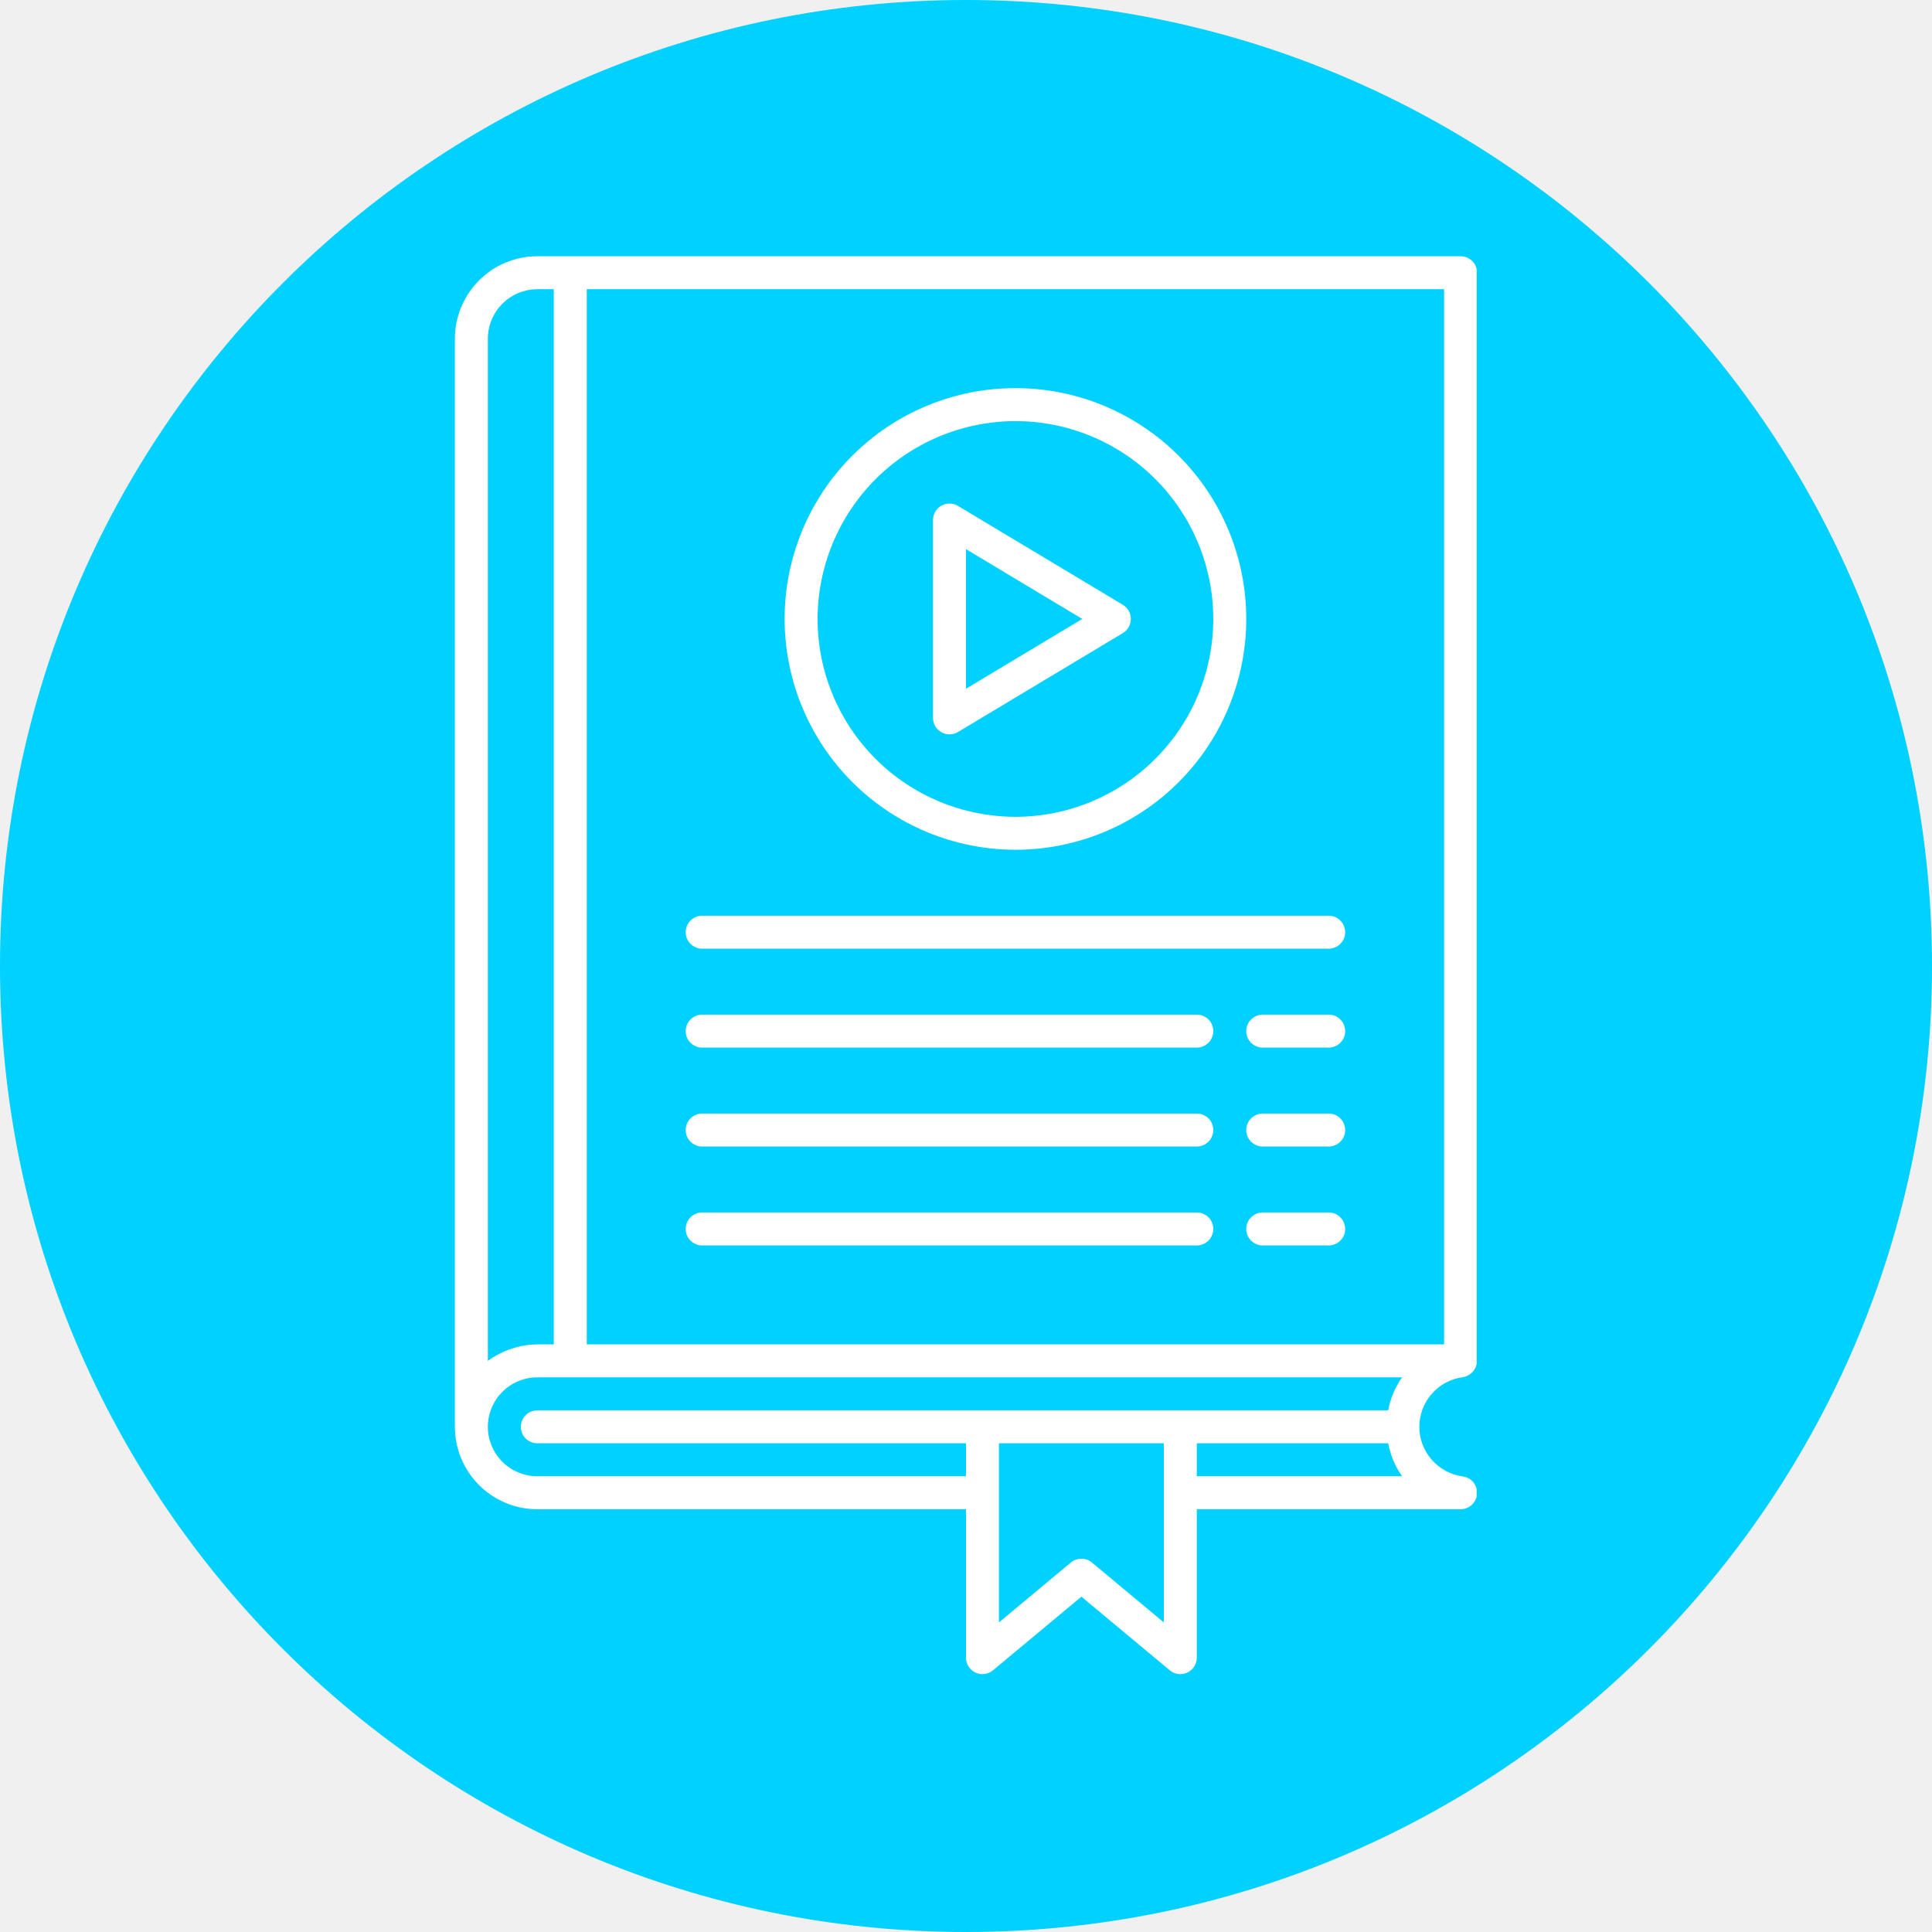
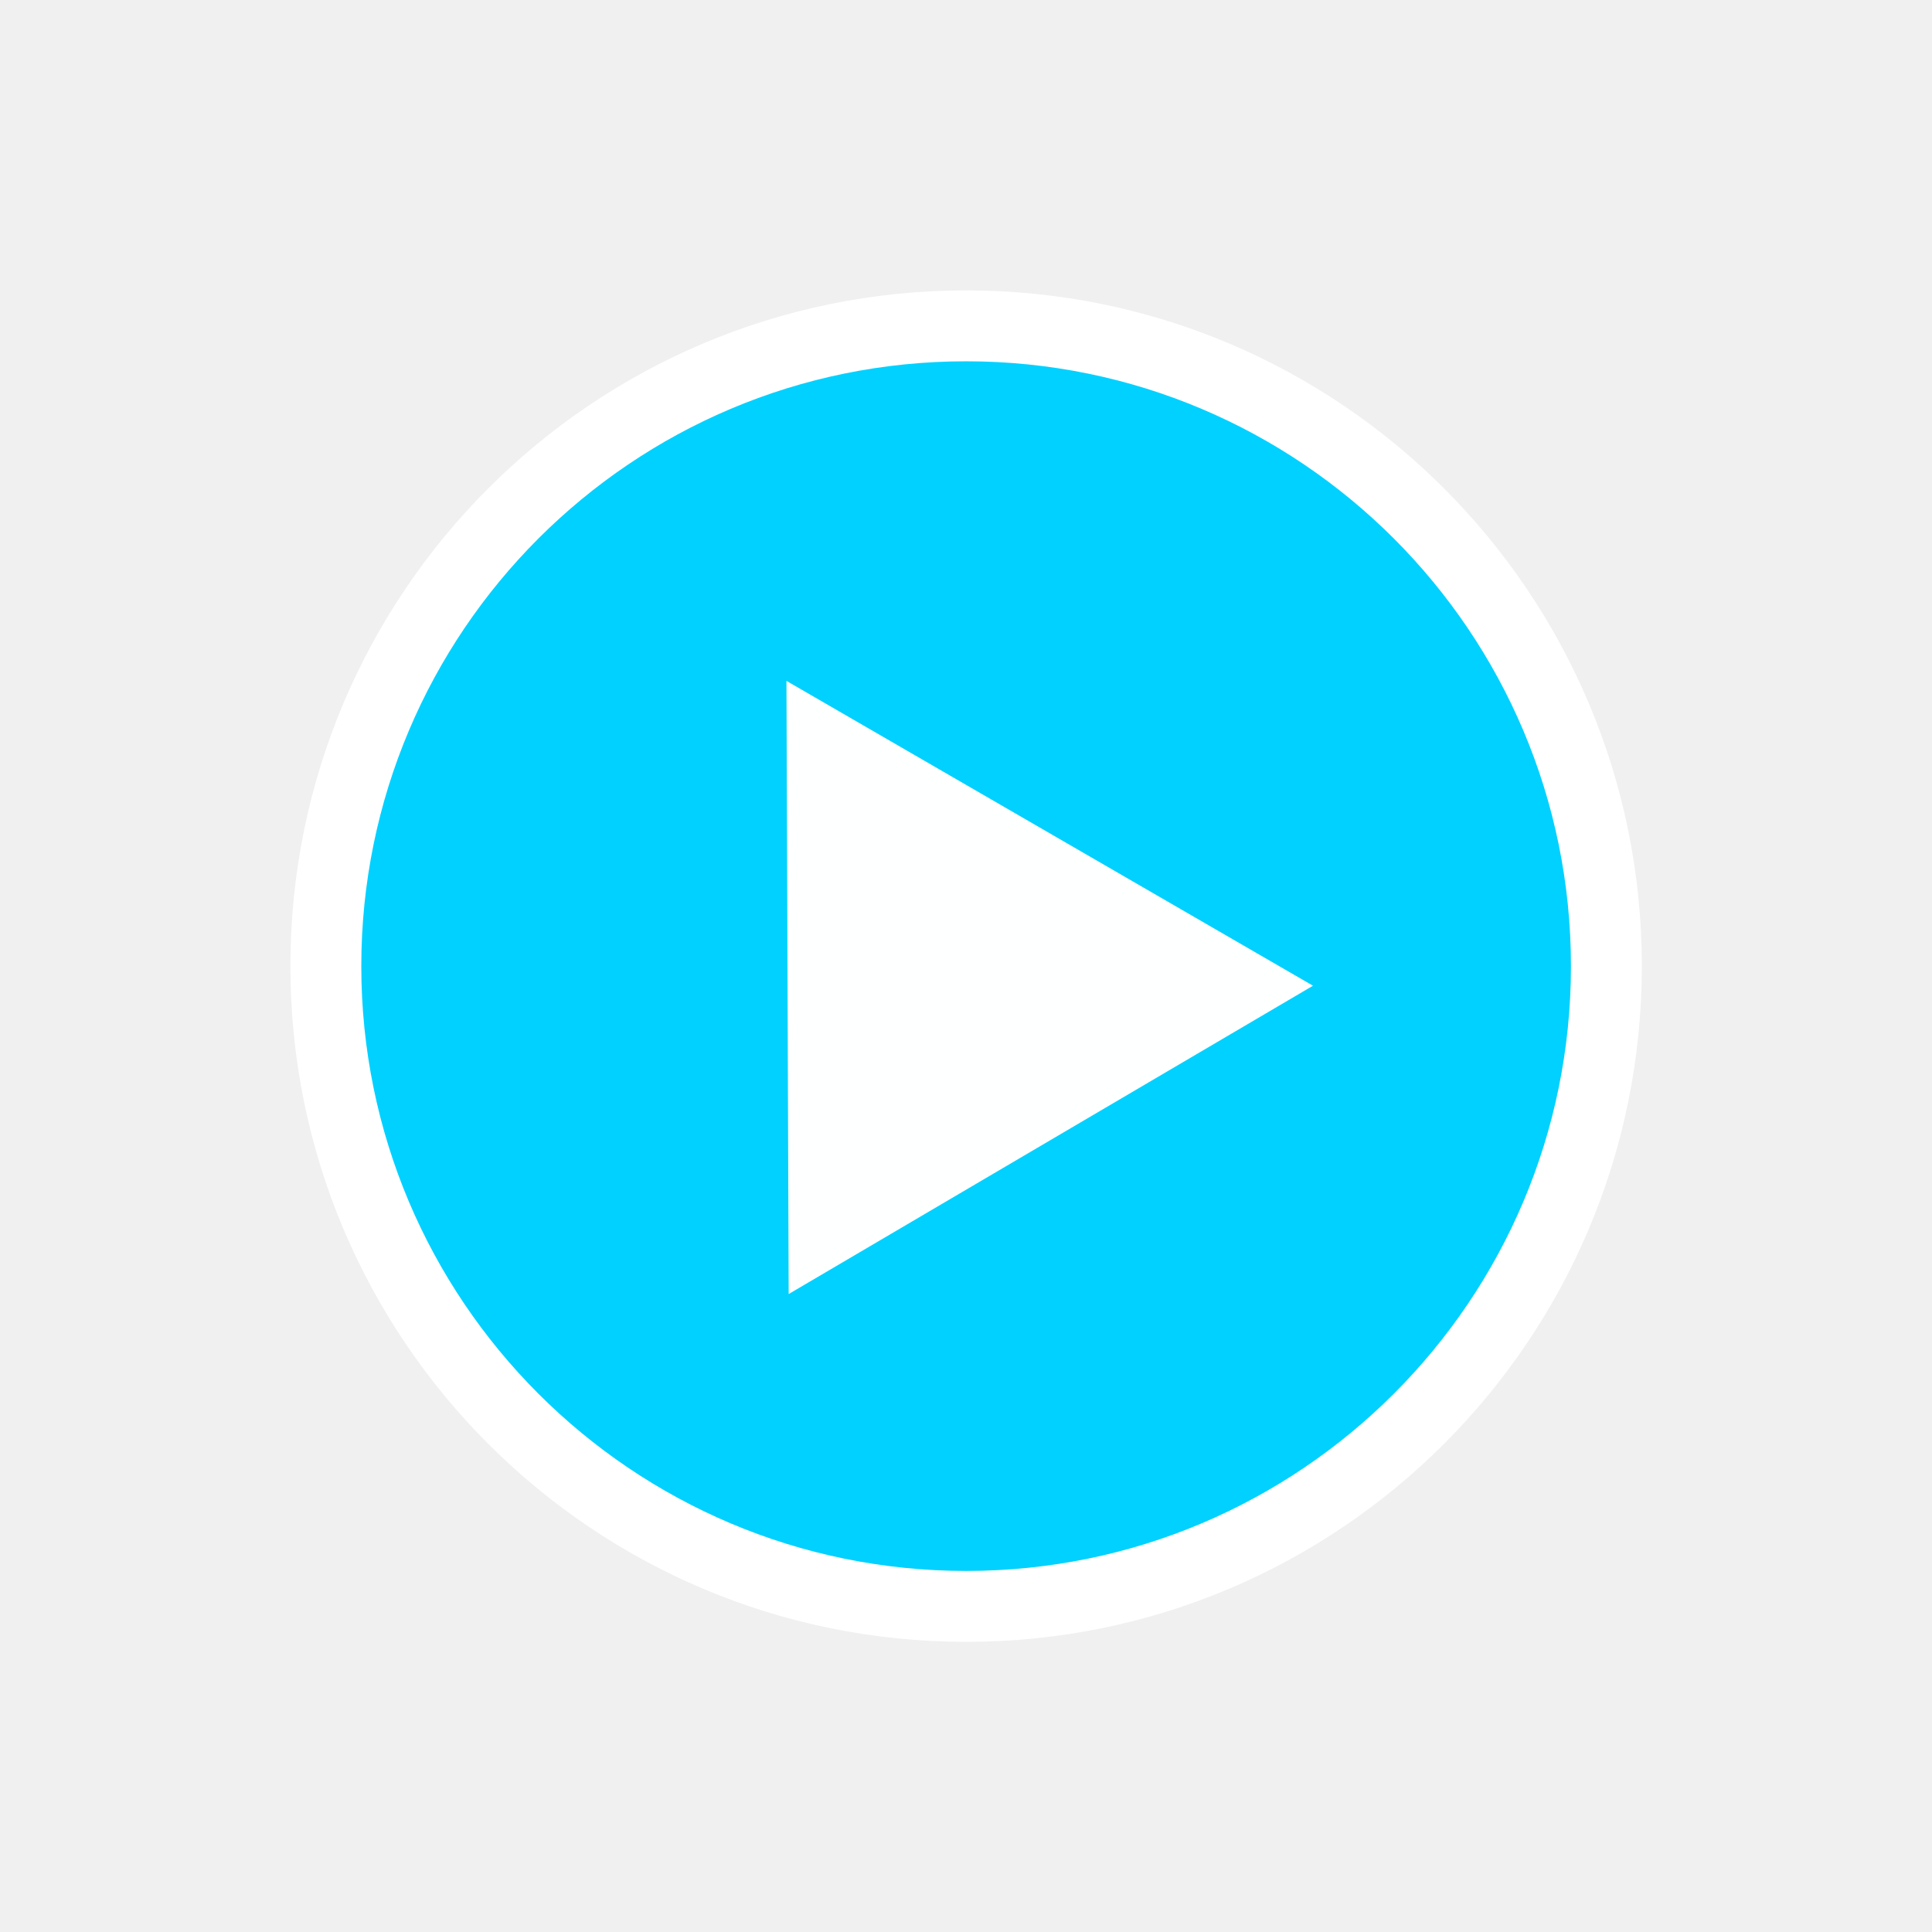
- <svg xmlns="http://www.w3.org/2000/svg" width="512" zoomAndPan="magnify" viewBox="0 0 384 384" height="512" preserveAspectRatio="xMidYMid meet" version="1.0">
+ <svg xmlns="http://www.w3.org/2000/svg" width="128" zoomAndPan="magnify" viewBox="0 0 96 96" height="128" preserveAspectRatio="xMidYMid meet" version="1.0">
  <defs>
-     <clipPath id="badb10b5c1">
-       <path d="M 192 0 C 85.961 0 0 85.961 0 192 C 0 298.039 85.961 384 192 384 C 298.039 384 384 298.039 384 192 C 384 85.961 298.039 0 192 0 Z M 192 0 " clip-rule="nonzero" />
+     <clipPath id="b094a15238">
+       <path d="M 16.215 16.215 L 79.785 16.215 L 79.785 79.785 L 16.215 79.785 Z M 16.215 16.215 " clip-rule="nonzero" />
    </clipPath>
-     <clipPath id="ac388d867c">
-       <path d="M 0 0 L 384 0 L 384 384 L 0 384 Z M 0 0 " clip-rule="nonzero" />
+     <clipPath id="4f6f75b51a">
+       <path d="M 48 16.215 C 30.445 16.215 16.215 30.445 16.215 48 C 16.215 65.555 30.445 79.785 48 79.785 C 65.555 79.785 79.785 65.555 79.785 48 C 79.785 30.445 65.555 16.215 48 16.215 Z M 48 16.215 " clip-rule="nonzero" />
    </clipPath>
-     <clipPath id="d7d4c61ec3">
-       <path d="M 192 0 C 85.961 0 0 85.961 0 192 C 0 298.039 85.961 384 192 384 C 298.039 384 384 298.039 384 192 C 384 85.961 298.039 0 192 0 Z M 192 0 " clip-rule="nonzero" />
+     <clipPath id="316dee0023">
+       <path d="M 0.215 0.215 L 63.785 0.215 L 63.785 63.785 L 0.215 63.785 Z M 0.215 0.215 " clip-rule="nonzero" />
    </clipPath>
-     <clipPath id="955f1c608b">
-       <rect x="0" width="384" y="0" height="384" />
+     <clipPath id="0b20e58c64">
+       <path d="M 32 0.215 C 14.445 0.215 0.215 14.445 0.215 32 C 0.215 49.555 14.445 63.785 32 63.785 C 49.555 63.785 63.785 49.555 63.785 32 C 63.785 14.445 49.555 0.215 32 0.215 Z M 32 0.215 " clip-rule="nonzero" />
    </clipPath>
-     <clipPath id="5cd21cfdfc">
-       <path d="M 90.254 50.93 L 293.504 50.93 L 293.504 332.93 L 90.254 332.93 Z M 90.254 50.93 " clip-rule="nonzero" />
+     <clipPath id="c99ccccc59">
+       <rect x="0" width="64" y="0" height="64" />
+     </clipPath>
+     <clipPath id="9de0177f8f">
+       <path d="M 14.426 14.426 L 81.926 14.426 L 81.926 81.926 L 14.426 81.926 Z M 14.426 14.426 " clip-rule="nonzero" />
    </clipPath>
  </defs>
-   <g clip-path="url(#badb10b5c1)">
-     <g>
-       <g clip-path="url(#955f1c608b)">
-         <g clip-path="url(#ac388d867c)">
-           <g clip-path="url(#d7d4c61ec3)">
-             <rect x="-84.48" width="552.96" fill="#00d1ff" height="552.96" y="-84.48" fill-opacity="1" />
+   <g clip-path="url(#b094a15238)">
+     <g clip-path="url(#4f6f75b51a)">
+       <g transform="matrix(1, 0, 0, 1, 16, 16)">
+         <g clip-path="url(#c99ccccc59)">
+           <g clip-path="url(#316dee0023)">
+             <g clip-path="url(#0b20e58c64)">
+               <path fill="#00d1ff" d="M 0.215 0.215 L 63.785 0.215 L 63.785 63.785 L 0.215 63.785 Z M 0.215 0.215 " fill-opacity="1" fill-rule="nonzero" />
+             </g>
          </g>
        </g>
      </g>
    </g>
  </g>
-   <path fill="#ffffff" d="M 201.824 168.898 C 203.328 168.898 204.828 168.824 206.32 168.676 C 207.816 168.527 209.301 168.309 210.773 168.016 C 212.25 167.723 213.703 167.359 215.141 166.922 C 216.582 166.484 217.992 165.98 219.383 165.406 C 220.77 164.828 222.125 164.188 223.449 163.48 C 224.777 162.77 226.062 162 227.312 161.164 C 228.562 160.332 229.766 159.438 230.93 158.484 C 232.09 157.531 233.203 156.523 234.266 155.461 C 235.328 154.398 236.336 153.285 237.289 152.125 C 238.242 150.961 239.137 149.758 239.969 148.508 C 240.805 147.258 241.578 145.973 242.285 144.645 C 242.992 143.32 243.633 141.965 244.211 140.578 C 244.785 139.188 245.289 137.773 245.727 136.336 C 246.164 134.898 246.527 133.445 246.82 131.969 C 247.113 130.496 247.332 129.012 247.48 127.516 C 247.629 126.023 247.703 124.523 247.703 123.02 C 247.703 121.52 247.629 120.02 247.48 118.523 C 247.332 117.027 247.113 115.543 246.82 114.07 C 246.527 112.598 246.164 111.141 245.727 109.703 C 245.289 108.266 244.785 106.852 244.211 105.465 C 243.633 104.074 242.992 102.719 242.285 101.395 C 241.578 100.07 240.805 98.781 239.969 97.531 C 239.137 96.285 238.242 95.078 237.289 93.918 C 236.336 92.754 235.328 91.645 234.266 90.582 C 233.203 89.52 232.09 88.512 230.93 87.559 C 229.766 86.605 228.562 85.711 227.312 84.875 C 226.062 84.039 224.777 83.27 223.449 82.562 C 222.125 81.852 220.77 81.211 219.383 80.637 C 217.992 80.062 216.582 79.555 215.141 79.117 C 213.703 78.684 212.25 78.316 210.773 78.023 C 209.301 77.73 207.816 77.512 206.32 77.363 C 204.828 77.219 203.328 77.145 201.824 77.145 C 200.324 77.145 198.824 77.219 197.328 77.363 C 195.832 77.512 194.348 77.73 192.875 78.023 C 191.402 78.316 189.945 78.684 188.508 79.117 C 187.07 79.555 185.656 80.062 184.27 80.637 C 182.879 81.211 181.523 81.852 180.199 82.562 C 178.875 83.27 177.586 84.039 176.336 84.875 C 175.09 85.711 173.883 86.605 172.723 87.559 C 171.559 88.512 170.449 89.52 169.387 90.582 C 168.324 91.645 167.316 92.754 166.363 93.918 C 165.41 95.078 164.516 96.285 163.68 97.531 C 162.844 98.781 162.074 100.07 161.367 101.395 C 160.656 102.719 160.016 104.074 159.441 105.465 C 158.867 106.852 158.359 108.266 157.926 109.703 C 157.488 111.141 157.125 112.598 156.828 114.07 C 156.535 115.543 156.316 117.027 156.168 118.523 C 156.023 120.02 155.949 121.52 155.949 123.02 C 155.949 124.523 156.027 126.02 156.176 127.516 C 156.324 129.012 156.543 130.492 156.84 131.965 C 157.133 133.441 157.5 134.895 157.934 136.332 C 158.371 137.77 158.879 139.18 159.453 140.57 C 160.031 141.957 160.672 143.312 161.379 144.637 C 162.09 145.961 162.859 147.246 163.695 148.496 C 164.531 149.746 165.426 150.949 166.379 152.109 C 167.332 153.27 168.34 154.383 169.402 155.445 C 170.461 156.508 171.574 157.516 172.734 158.469 C 173.895 159.422 175.102 160.316 176.348 161.148 C 177.598 161.984 178.887 162.758 180.211 163.465 C 181.535 164.172 182.891 164.816 184.277 165.391 C 185.664 165.965 187.078 166.473 188.512 166.91 C 189.949 167.348 191.406 167.711 192.879 168.008 C 194.352 168.301 195.836 168.523 197.328 168.672 C 198.824 168.82 200.324 168.895 201.824 168.898 Z M 201.824 83.699 C 203.113 83.699 204.398 83.762 205.68 83.887 C 206.961 84.012 208.234 84.203 209.496 84.453 C 210.758 84.703 212.008 85.016 213.238 85.391 C 214.473 85.766 215.684 86.199 216.875 86.691 C 218.062 87.184 219.227 87.734 220.363 88.34 C 221.496 88.949 222.602 89.609 223.672 90.324 C 224.742 91.039 225.777 91.805 226.77 92.625 C 227.766 93.441 228.719 94.305 229.629 95.215 C 230.543 96.125 231.406 97.078 232.223 98.074 C 233.039 99.07 233.805 100.102 234.52 101.172 C 235.234 102.246 235.898 103.348 236.504 104.484 C 237.113 105.621 237.66 106.781 238.156 107.973 C 238.648 109.16 239.082 110.371 239.453 111.605 C 239.828 112.836 240.141 114.086 240.391 115.348 C 240.645 116.613 240.832 117.883 240.957 119.164 C 241.086 120.449 241.148 121.73 241.148 123.02 C 241.148 124.309 241.086 125.594 240.957 126.875 C 240.832 128.156 240.645 129.43 240.391 130.691 C 240.141 131.953 239.828 133.203 239.453 134.434 C 239.082 135.668 238.648 136.879 238.156 138.07 C 237.66 139.258 237.113 140.422 236.504 141.559 C 235.898 142.691 235.234 143.797 234.52 144.867 C 233.805 145.938 233.039 146.973 232.223 147.965 C 231.406 148.961 230.543 149.914 229.629 150.824 C 228.719 151.734 227.766 152.602 226.77 153.418 C 225.777 154.234 224.742 155 223.672 155.715 C 222.602 156.43 221.496 157.094 220.363 157.699 C 219.227 158.309 218.062 158.855 216.875 159.352 C 215.684 159.844 214.473 160.277 213.238 160.648 C 212.008 161.023 210.758 161.336 209.496 161.586 C 208.234 161.84 206.961 162.027 205.68 162.152 C 204.398 162.281 203.113 162.344 201.824 162.344 C 200.539 162.344 199.254 162.281 197.973 162.152 C 196.688 162.027 195.418 161.84 194.152 161.586 C 192.891 161.336 191.645 161.023 190.41 160.648 C 189.18 160.277 187.965 159.844 186.777 159.352 C 185.586 158.855 184.426 158.309 183.289 157.699 C 182.152 157.094 181.051 156.43 179.977 155.715 C 178.906 155 177.875 154.234 176.879 153.418 C 175.883 152.602 174.93 151.734 174.02 150.824 C 173.109 149.914 172.246 148.961 171.43 147.965 C 170.609 146.973 169.844 145.938 169.129 144.867 C 168.414 143.797 167.754 142.691 167.145 141.559 C 166.539 140.422 165.988 139.258 165.496 138.07 C 165.004 136.879 164.57 135.668 164.195 134.434 C 163.82 133.203 163.508 131.953 163.258 130.691 C 163.008 129.43 162.816 128.156 162.691 126.875 C 162.566 125.594 162.504 124.309 162.504 123.02 C 162.504 121.734 162.566 120.449 162.695 119.168 C 162.824 117.887 163.012 116.613 163.266 115.352 C 163.52 114.09 163.832 112.844 164.207 111.609 C 164.582 110.379 165.016 109.168 165.508 107.98 C 166 106.789 166.551 105.629 167.16 104.492 C 167.766 103.355 168.426 102.254 169.145 101.184 C 169.859 100.113 170.625 99.082 171.441 98.086 C 172.258 97.09 173.121 96.137 174.031 95.227 C 174.941 94.316 175.895 93.453 176.891 92.637 C 177.887 91.82 178.918 91.055 179.988 90.34 C 181.059 89.621 182.164 88.961 183.297 88.355 C 184.434 87.746 185.594 87.195 186.785 86.703 C 187.973 86.211 189.184 85.777 190.414 85.402 C 191.648 85.027 192.895 84.711 194.156 84.461 C 195.418 84.207 196.691 84.02 197.973 83.891 C 199.254 83.762 200.539 83.699 201.824 83.699 Z M 201.824 83.699 " fill-opacity="1" fill-rule="nonzero" />
-   <path fill="#ffffff" d="M 187.102 145.531 C 187.617 145.824 188.168 145.965 188.758 145.957 C 189.348 145.953 189.898 145.797 190.402 145.492 L 223.172 125.828 C 223.414 125.684 223.637 125.512 223.832 125.309 C 224.031 125.105 224.199 124.879 224.34 124.633 C 224.477 124.387 224.582 124.129 224.656 123.855 C 224.727 123.582 224.762 123.305 224.762 123.02 C 224.762 122.738 224.727 122.461 224.656 122.184 C 224.582 121.91 224.477 121.652 224.34 121.406 C 224.199 121.16 224.031 120.934 223.832 120.734 C 223.637 120.531 223.414 120.355 223.172 120.211 L 190.402 100.551 C 189.898 100.246 189.348 100.09 188.758 100.082 C 188.168 100.074 187.617 100.215 187.102 100.508 C 186.59 100.797 186.184 101.199 185.887 101.707 C 185.59 102.219 185.441 102.77 185.441 103.359 L 185.441 142.68 C 185.441 143.273 185.59 143.82 185.887 144.332 C 186.184 144.844 186.59 145.242 187.102 145.531 Z M 191.996 109.145 L 215.117 123.02 L 191.996 136.895 Z M 191.996 109.145 " fill-opacity="1" fill-rule="nonzero" />
-   <path fill="#ffffff" d="M 139.562 188.559 L 264.086 188.559 C 264.52 188.559 264.938 188.477 265.34 188.309 C 265.742 188.141 266.098 187.906 266.402 187.598 C 266.711 187.293 266.945 186.938 267.113 186.535 C 267.281 186.133 267.363 185.715 267.363 185.281 C 267.363 184.848 267.281 184.43 267.113 184.027 C 266.945 183.625 266.711 183.27 266.402 182.965 C 266.098 182.656 265.742 182.422 265.34 182.254 C 264.938 182.086 264.52 182.004 264.086 182.004 L 139.562 182.004 C 139.129 182.004 138.711 182.086 138.309 182.254 C 137.91 182.422 137.555 182.656 137.246 182.965 C 136.941 183.27 136.703 183.625 136.535 184.027 C 136.371 184.43 136.289 184.848 136.289 185.281 C 136.289 185.715 136.371 186.133 136.535 186.535 C 136.703 186.938 136.941 187.293 137.246 187.598 C 137.555 187.906 137.91 188.141 138.309 188.309 C 138.711 188.477 139.129 188.559 139.562 188.559 Z M 139.562 188.559 " fill-opacity="1" fill-rule="nonzero" />
-   <path fill="#ffffff" d="M 139.562 208.219 L 237.871 208.219 C 238.305 208.219 238.723 208.137 239.125 207.969 C 239.527 207.805 239.879 207.566 240.188 207.258 C 240.496 206.953 240.73 206.598 240.898 206.195 C 241.066 205.797 241.148 205.379 241.148 204.941 C 241.148 204.508 241.066 204.09 240.898 203.688 C 240.73 203.285 240.496 202.934 240.188 202.625 C 239.879 202.316 239.527 202.082 239.125 201.914 C 238.723 201.75 238.305 201.664 237.871 201.664 L 139.562 201.664 C 139.129 201.664 138.711 201.75 138.309 201.914 C 137.91 202.082 137.555 202.316 137.246 202.625 C 136.941 202.934 136.703 203.285 136.535 203.688 C 136.371 204.09 136.289 204.508 136.289 204.941 C 136.289 205.379 136.371 205.797 136.535 206.195 C 136.703 206.598 136.941 206.953 137.246 207.258 C 137.555 207.566 137.91 207.805 138.309 207.969 C 138.711 208.137 139.129 208.219 139.562 208.219 Z M 139.562 208.219 " fill-opacity="1" fill-rule="nonzero" />
-   <path fill="#ffffff" d="M 139.562 227.879 L 237.871 227.879 C 238.305 227.879 238.723 227.797 239.125 227.633 C 239.527 227.465 239.879 227.227 240.188 226.922 C 240.496 226.613 240.73 226.258 240.898 225.859 C 241.066 225.457 241.148 225.039 241.148 224.605 C 241.148 224.168 241.066 223.75 240.898 223.352 C 240.73 222.949 240.496 222.594 240.188 222.285 C 239.879 221.98 239.527 221.742 239.125 221.578 C 238.723 221.41 238.305 221.328 237.871 221.328 L 139.562 221.328 C 139.129 221.328 138.711 221.41 138.309 221.578 C 137.91 221.742 137.555 221.98 137.246 222.285 C 136.941 222.594 136.703 222.949 136.535 223.352 C 136.371 223.75 136.289 224.168 136.289 224.605 C 136.289 225.039 136.371 225.457 136.535 225.859 C 136.703 226.258 136.941 226.613 137.246 226.922 C 137.555 227.227 137.91 227.465 138.309 227.633 C 138.711 227.797 139.129 227.879 139.562 227.879 Z M 139.562 227.879 " fill-opacity="1" fill-rule="nonzero" />
-   <path fill="#ffffff" d="M 237.871 240.988 L 139.562 240.988 C 139.129 240.988 138.711 241.07 138.309 241.238 C 137.91 241.402 137.555 241.641 137.246 241.949 C 136.941 242.254 136.703 242.609 136.535 243.012 C 136.371 243.414 136.289 243.832 136.289 244.266 C 136.289 244.699 136.371 245.117 136.535 245.52 C 136.703 245.922 136.941 246.273 137.246 246.582 C 137.555 246.891 137.91 247.125 138.309 247.293 C 138.711 247.461 139.129 247.543 139.562 247.543 L 237.871 247.543 C 238.305 247.543 238.723 247.461 239.125 247.293 C 239.527 247.125 239.879 246.891 240.188 246.582 C 240.496 246.273 240.73 245.922 240.898 245.52 C 241.066 245.117 241.148 244.699 241.148 244.266 C 241.148 243.832 241.066 243.414 240.898 243.012 C 240.73 242.609 240.496 242.254 240.188 241.949 C 239.879 241.641 239.527 241.402 239.125 241.238 C 238.723 241.07 238.305 240.988 237.871 240.988 Z M 237.871 240.988 " fill-opacity="1" fill-rule="nonzero" />
-   <path fill="#ffffff" d="M 264.086 201.664 L 250.977 201.664 C 250.543 201.664 250.125 201.75 249.723 201.914 C 249.324 202.082 248.969 202.316 248.66 202.625 C 248.355 202.934 248.117 203.285 247.949 203.688 C 247.785 204.09 247.703 204.508 247.703 204.941 C 247.703 205.379 247.785 205.797 247.949 206.195 C 248.117 206.598 248.355 206.953 248.66 207.258 C 248.969 207.566 249.324 207.805 249.723 207.969 C 250.125 208.137 250.543 208.219 250.977 208.219 L 264.086 208.219 C 264.52 208.219 264.938 208.137 265.34 207.969 C 265.742 207.805 266.098 207.566 266.402 207.258 C 266.711 206.953 266.945 206.598 267.113 206.195 C 267.281 205.797 267.363 205.379 267.363 204.941 C 267.363 204.508 267.281 204.09 267.113 203.688 C 266.945 203.285 266.711 202.934 266.402 202.625 C 266.098 202.316 265.742 202.082 265.34 201.914 C 264.938 201.75 264.52 201.664 264.086 201.664 Z M 264.086 201.664 " fill-opacity="1" fill-rule="nonzero" />
-   <path fill="#ffffff" d="M 264.086 221.328 L 250.977 221.328 C 250.543 221.328 250.125 221.41 249.723 221.578 C 249.324 221.742 248.969 221.98 248.66 222.285 C 248.355 222.594 248.117 222.949 247.949 223.352 C 247.785 223.75 247.703 224.168 247.703 224.605 C 247.703 225.039 247.785 225.457 247.949 225.859 C 248.117 226.258 248.355 226.613 248.66 226.922 C 248.969 227.227 249.324 227.465 249.723 227.633 C 250.125 227.797 250.543 227.879 250.977 227.879 L 264.086 227.879 C 264.52 227.879 264.938 227.797 265.34 227.633 C 265.742 227.465 266.098 227.227 266.402 226.922 C 266.711 226.613 266.945 226.258 267.113 225.859 C 267.281 225.457 267.363 225.039 267.363 224.605 C 267.363 224.168 267.281 223.75 267.113 223.352 C 266.945 222.949 266.711 222.594 266.402 222.285 C 266.098 221.98 265.742 221.742 265.34 221.578 C 264.938 221.41 264.52 221.328 264.086 221.328 Z M 264.086 221.328 " fill-opacity="1" fill-rule="nonzero" />
-   <path fill="#ffffff" d="M 264.086 240.988 L 250.977 240.988 C 250.543 240.988 250.125 241.07 249.723 241.238 C 249.324 241.402 248.969 241.641 248.66 241.949 C 248.355 242.254 248.117 242.609 247.949 243.012 C 247.785 243.414 247.703 243.832 247.703 244.266 C 247.703 244.699 247.785 245.117 247.949 245.52 C 248.117 245.922 248.355 246.273 248.66 246.582 C 248.969 246.891 249.324 247.125 249.723 247.293 C 250.125 247.461 250.543 247.543 250.977 247.543 L 264.086 247.543 C 264.52 247.543 264.938 247.461 265.34 247.293 C 265.742 247.125 266.098 246.891 266.402 246.582 C 266.711 246.273 266.945 245.922 267.113 245.52 C 267.281 245.117 267.363 244.699 267.363 244.266 C 267.363 243.832 267.281 243.414 267.113 243.012 C 266.945 242.609 266.711 242.254 266.402 241.949 C 266.098 241.641 265.742 241.402 265.34 241.238 C 264.938 241.07 264.52 240.988 264.086 240.988 Z M 264.086 240.988 " fill-opacity="1" fill-rule="nonzero" />
-   <g clip-path="url(#5cd21cfdfc)">
-     <path fill="#ffffff" d="M 290.734 273.73 C 291.125 273.664 291.488 273.539 291.836 273.348 C 292.18 273.156 292.48 272.914 292.742 272.617 C 293 272.32 293.203 271.988 293.344 271.621 C 293.488 271.254 293.566 270.875 293.578 270.48 L 293.578 54.207 C 293.578 53.77 293.496 53.352 293.328 52.953 C 293.164 52.551 292.926 52.195 292.617 51.887 C 292.312 51.582 291.957 51.344 291.555 51.18 C 291.152 51.012 290.734 50.93 290.301 50.93 L 106.797 50.93 C 106.258 50.93 105.723 50.957 105.191 51.008 C 104.656 51.062 104.125 51.141 103.602 51.246 C 103.074 51.352 102.555 51.48 102.043 51.637 C 101.527 51.793 101.023 51.977 100.527 52.18 C 100.031 52.387 99.547 52.617 99.074 52.867 C 98.602 53.121 98.145 53.398 97.695 53.695 C 97.25 53.992 96.82 54.312 96.406 54.652 C 95.992 54.992 95.594 55.355 95.215 55.734 C 94.836 56.113 94.477 56.508 94.137 56.926 C 93.797 57.34 93.477 57.77 93.18 58.215 C 92.879 58.66 92.605 59.121 92.352 59.594 C 92.098 60.066 91.867 60.551 91.664 61.047 C 91.457 61.543 91.277 62.047 91.121 62.559 C 90.965 63.07 90.832 63.594 90.73 64.117 C 90.625 64.645 90.543 65.176 90.492 65.707 C 90.438 66.242 90.41 66.777 90.41 67.312 L 90.41 283.59 C 90.41 284.125 90.438 284.66 90.492 285.195 C 90.543 285.727 90.625 286.258 90.73 286.785 C 90.832 287.309 90.965 287.828 91.121 288.344 C 91.277 288.855 91.457 289.359 91.664 289.855 C 91.867 290.352 92.098 290.836 92.352 291.309 C 92.605 291.781 92.879 292.242 93.18 292.688 C 93.477 293.133 93.797 293.562 94.137 293.977 C 94.477 294.391 94.836 294.789 95.215 295.168 C 95.594 295.547 95.992 295.906 96.406 296.246 C 96.82 296.59 97.25 296.906 97.695 297.207 C 98.145 297.504 98.602 297.777 99.074 298.031 C 99.547 298.285 100.031 298.516 100.527 298.719 C 101.023 298.926 101.527 299.105 102.043 299.262 C 102.555 299.418 103.074 299.551 103.602 299.656 C 104.125 299.758 104.656 299.84 105.191 299.891 C 105.723 299.945 106.258 299.973 106.797 299.973 L 191.996 299.973 L 191.996 329.465 C 191.992 330.102 192.164 330.688 192.504 331.223 C 192.848 331.762 193.305 332.164 193.883 332.434 C 194.457 332.703 195.059 332.797 195.691 332.715 C 196.32 332.633 196.879 332.391 197.367 331.98 L 214.934 317.348 L 232.496 331.98 C 232.984 332.391 233.543 332.633 234.176 332.715 C 234.805 332.797 235.41 332.703 235.984 332.434 C 236.559 332.164 237.02 331.762 237.359 331.223 C 237.699 330.688 237.871 330.102 237.871 329.465 L 237.871 299.973 L 290.301 299.973 C 290.719 299.973 291.117 299.895 291.504 299.742 C 291.891 299.59 292.238 299.371 292.539 299.09 C 292.844 298.805 293.086 298.473 293.262 298.098 C 293.441 297.723 293.543 297.328 293.57 296.914 C 293.598 296.5 293.551 296.094 293.422 295.695 C 293.297 295.301 293.102 294.941 292.836 294.621 C 292.574 294.297 292.262 294.035 291.898 293.832 C 291.535 293.633 291.148 293.504 290.734 293.449 C 290.141 293.367 289.562 293.238 288.992 293.055 C 288.426 292.871 287.875 292.637 287.352 292.355 C 286.824 292.07 286.324 291.746 285.859 291.371 C 285.391 291 284.961 290.59 284.566 290.141 C 284.172 289.691 283.82 289.211 283.516 288.695 C 283.207 288.184 282.949 287.648 282.738 287.09 C 282.527 286.527 282.371 285.953 282.262 285.367 C 282.156 284.777 282.102 284.188 282.102 283.59 C 282.102 282.992 282.156 282.398 282.262 281.809 C 282.371 281.223 282.527 280.648 282.738 280.09 C 282.949 279.527 283.207 278.992 283.516 278.48 C 283.82 277.965 284.172 277.484 284.566 277.035 C 284.961 276.586 285.391 276.176 285.859 275.805 C 286.324 275.43 286.824 275.105 287.352 274.82 C 287.875 274.539 288.426 274.305 288.992 274.121 C 289.562 273.938 290.141 273.809 290.734 273.73 Z M 287.023 267.203 L 116.625 267.203 L 116.625 57.48 L 287.023 57.48 Z M 96.965 67.312 C 96.965 66.668 97.027 66.027 97.156 65.395 C 97.281 64.762 97.469 64.148 97.715 63.551 C 97.965 62.957 98.266 62.391 98.625 61.855 C 98.984 61.316 99.391 60.82 99.848 60.363 C 100.305 59.91 100.801 59.5 101.336 59.141 C 101.871 58.785 102.438 58.48 103.035 58.234 C 103.629 57.984 104.246 57.801 104.879 57.672 C 105.512 57.547 106.148 57.484 106.797 57.48 L 110.07 57.48 L 110.07 267.203 L 106.797 267.203 C 105.027 267.23 103.305 267.523 101.625 268.086 C 99.949 268.645 98.395 269.445 96.965 270.488 Z M 106.797 293.418 C 106.148 293.418 105.512 293.355 104.879 293.23 C 104.246 293.105 103.629 292.918 103.031 292.672 C 102.438 292.422 101.871 292.121 101.332 291.762 C 100.797 291.402 100.301 290.996 99.844 290.539 C 99.387 290.082 98.98 289.586 98.621 289.051 C 98.262 288.512 97.961 287.945 97.711 287.352 C 97.465 286.754 97.277 286.141 97.152 285.508 C 97.027 284.871 96.965 284.234 96.965 283.59 C 96.965 282.941 97.027 282.305 97.152 281.672 C 97.277 281.035 97.465 280.422 97.711 279.824 C 97.961 279.23 98.262 278.664 98.621 278.125 C 98.98 277.59 99.387 277.094 99.844 276.637 C 100.301 276.18 100.797 275.773 101.332 275.414 C 101.871 275.055 102.438 274.754 103.031 274.504 C 103.629 274.258 104.246 274.07 104.879 273.945 C 105.512 273.82 106.148 273.758 106.797 273.758 L 278.676 273.758 C 277.285 275.742 276.363 277.93 275.914 280.312 L 106.797 280.312 C 106.359 280.312 105.941 280.395 105.543 280.562 C 105.141 280.727 104.785 280.965 104.477 281.27 C 104.172 281.578 103.934 281.934 103.77 282.336 C 103.602 282.734 103.52 283.152 103.52 283.59 C 103.52 284.023 103.602 284.441 103.77 284.844 C 103.934 285.242 104.172 285.598 104.477 285.906 C 104.785 286.211 105.141 286.449 105.543 286.617 C 105.941 286.781 106.359 286.863 106.797 286.863 L 191.996 286.863 L 191.996 293.418 Z M 231.316 322.469 L 217.031 310.562 C 216.734 310.316 216.41 310.129 216.047 310 C 215.688 309.867 215.316 309.805 214.934 309.805 C 214.551 309.805 214.176 309.867 213.816 310 C 213.457 310.129 213.129 310.316 212.836 310.562 L 198.547 322.469 L 198.547 286.863 L 231.316 286.863 Z M 237.871 293.418 L 237.871 286.863 L 275.914 286.863 C 276.363 289.246 277.285 291.434 278.676 293.418 Z M 237.871 293.418 " fill-opacity="1" fill-rule="nonzero" />
+   <path fill="#ffffff" d="M 39.078 33.832 L 39.188 64.301 C 47.871 59.195 56.555 54.09 65.242 48.98 L 39.078 33.832 " fill-opacity="0.996" fill-rule="nonzero" />
+   <g clip-path="url(#9de0177f8f)">
+     <path fill="#ffffff" d="M 81.582 48.008 C 81.582 66.551 66.551 81.582 48.008 81.582 C 29.461 81.582 14.43 66.551 14.43 48.008 C 14.43 29.461 29.461 14.43 48.008 14.43 C 66.551 14.43 81.582 29.461 81.582 48.008 M 78.059 48.008 C 78.059 31.41 64.602 17.953 48.008 17.953 C 31.41 17.953 17.953 31.41 17.953 48.008 C 17.953 64.602 31.41 78.059 48.008 78.059 C 64.602 78.059 78.059 64.602 78.059 48.008 Z M 78.059 48.008 " fill-opacity="1" fill-rule="nonzero" />
  </g>
</svg>
